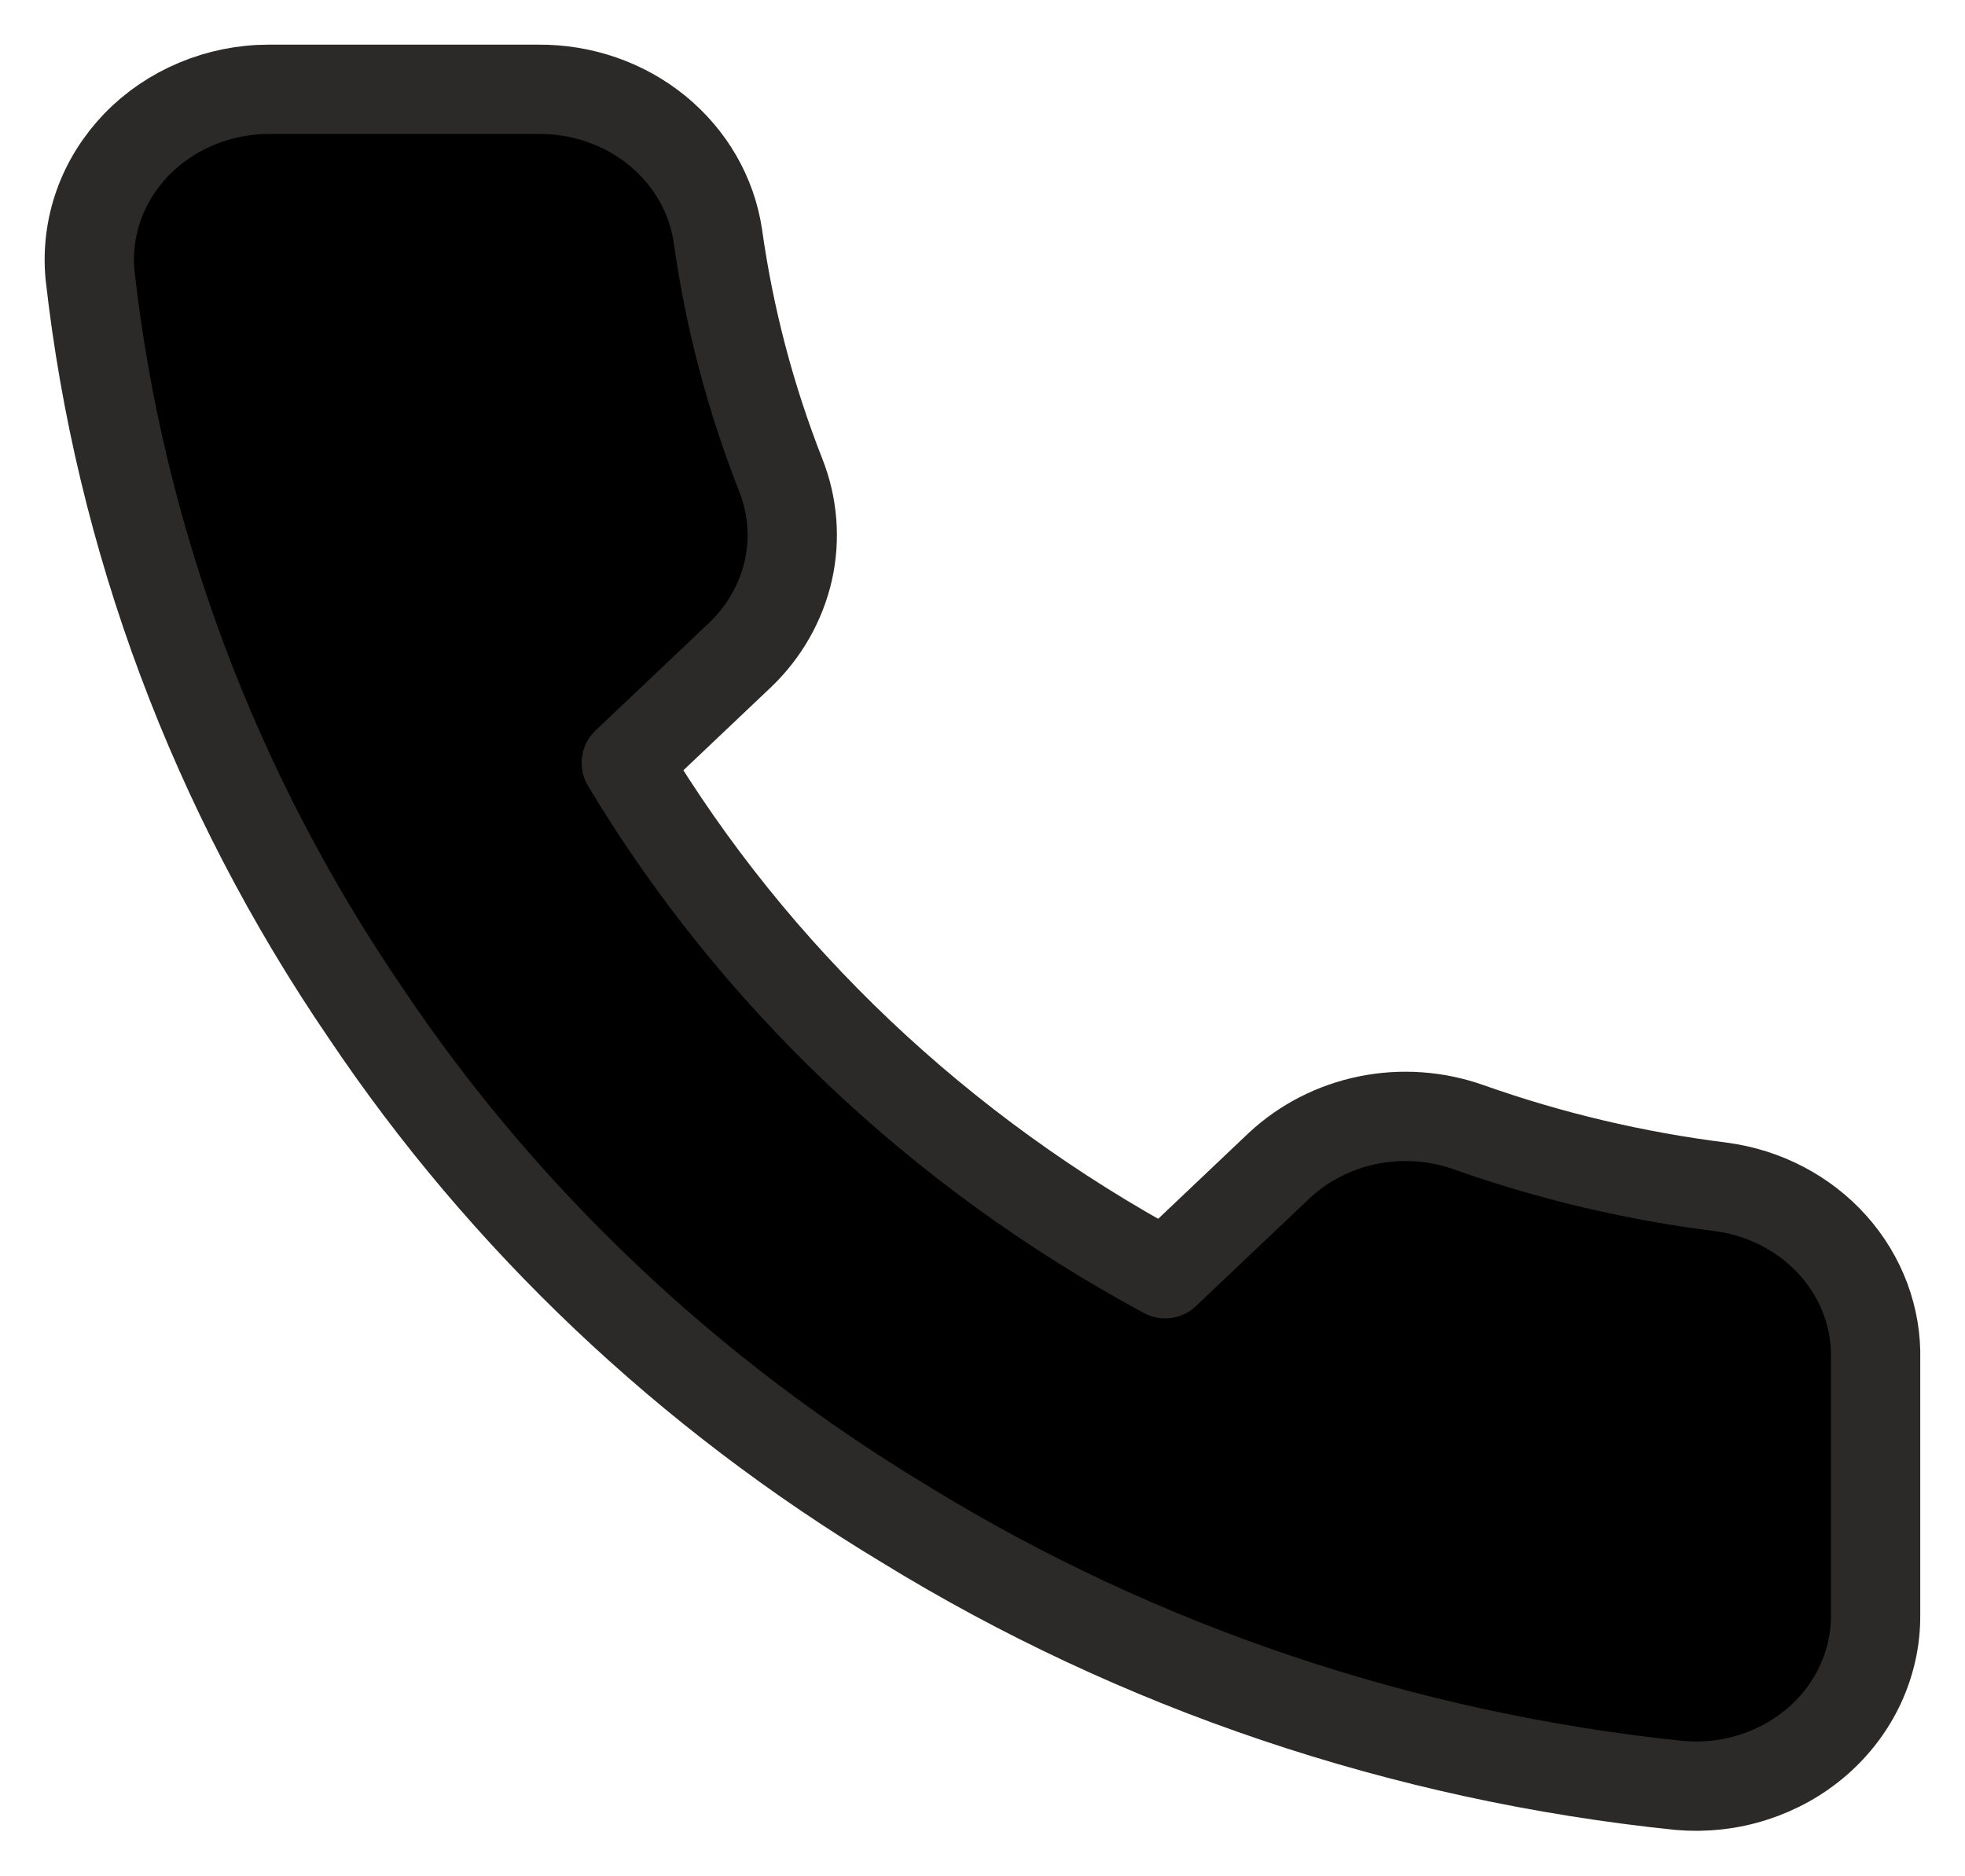
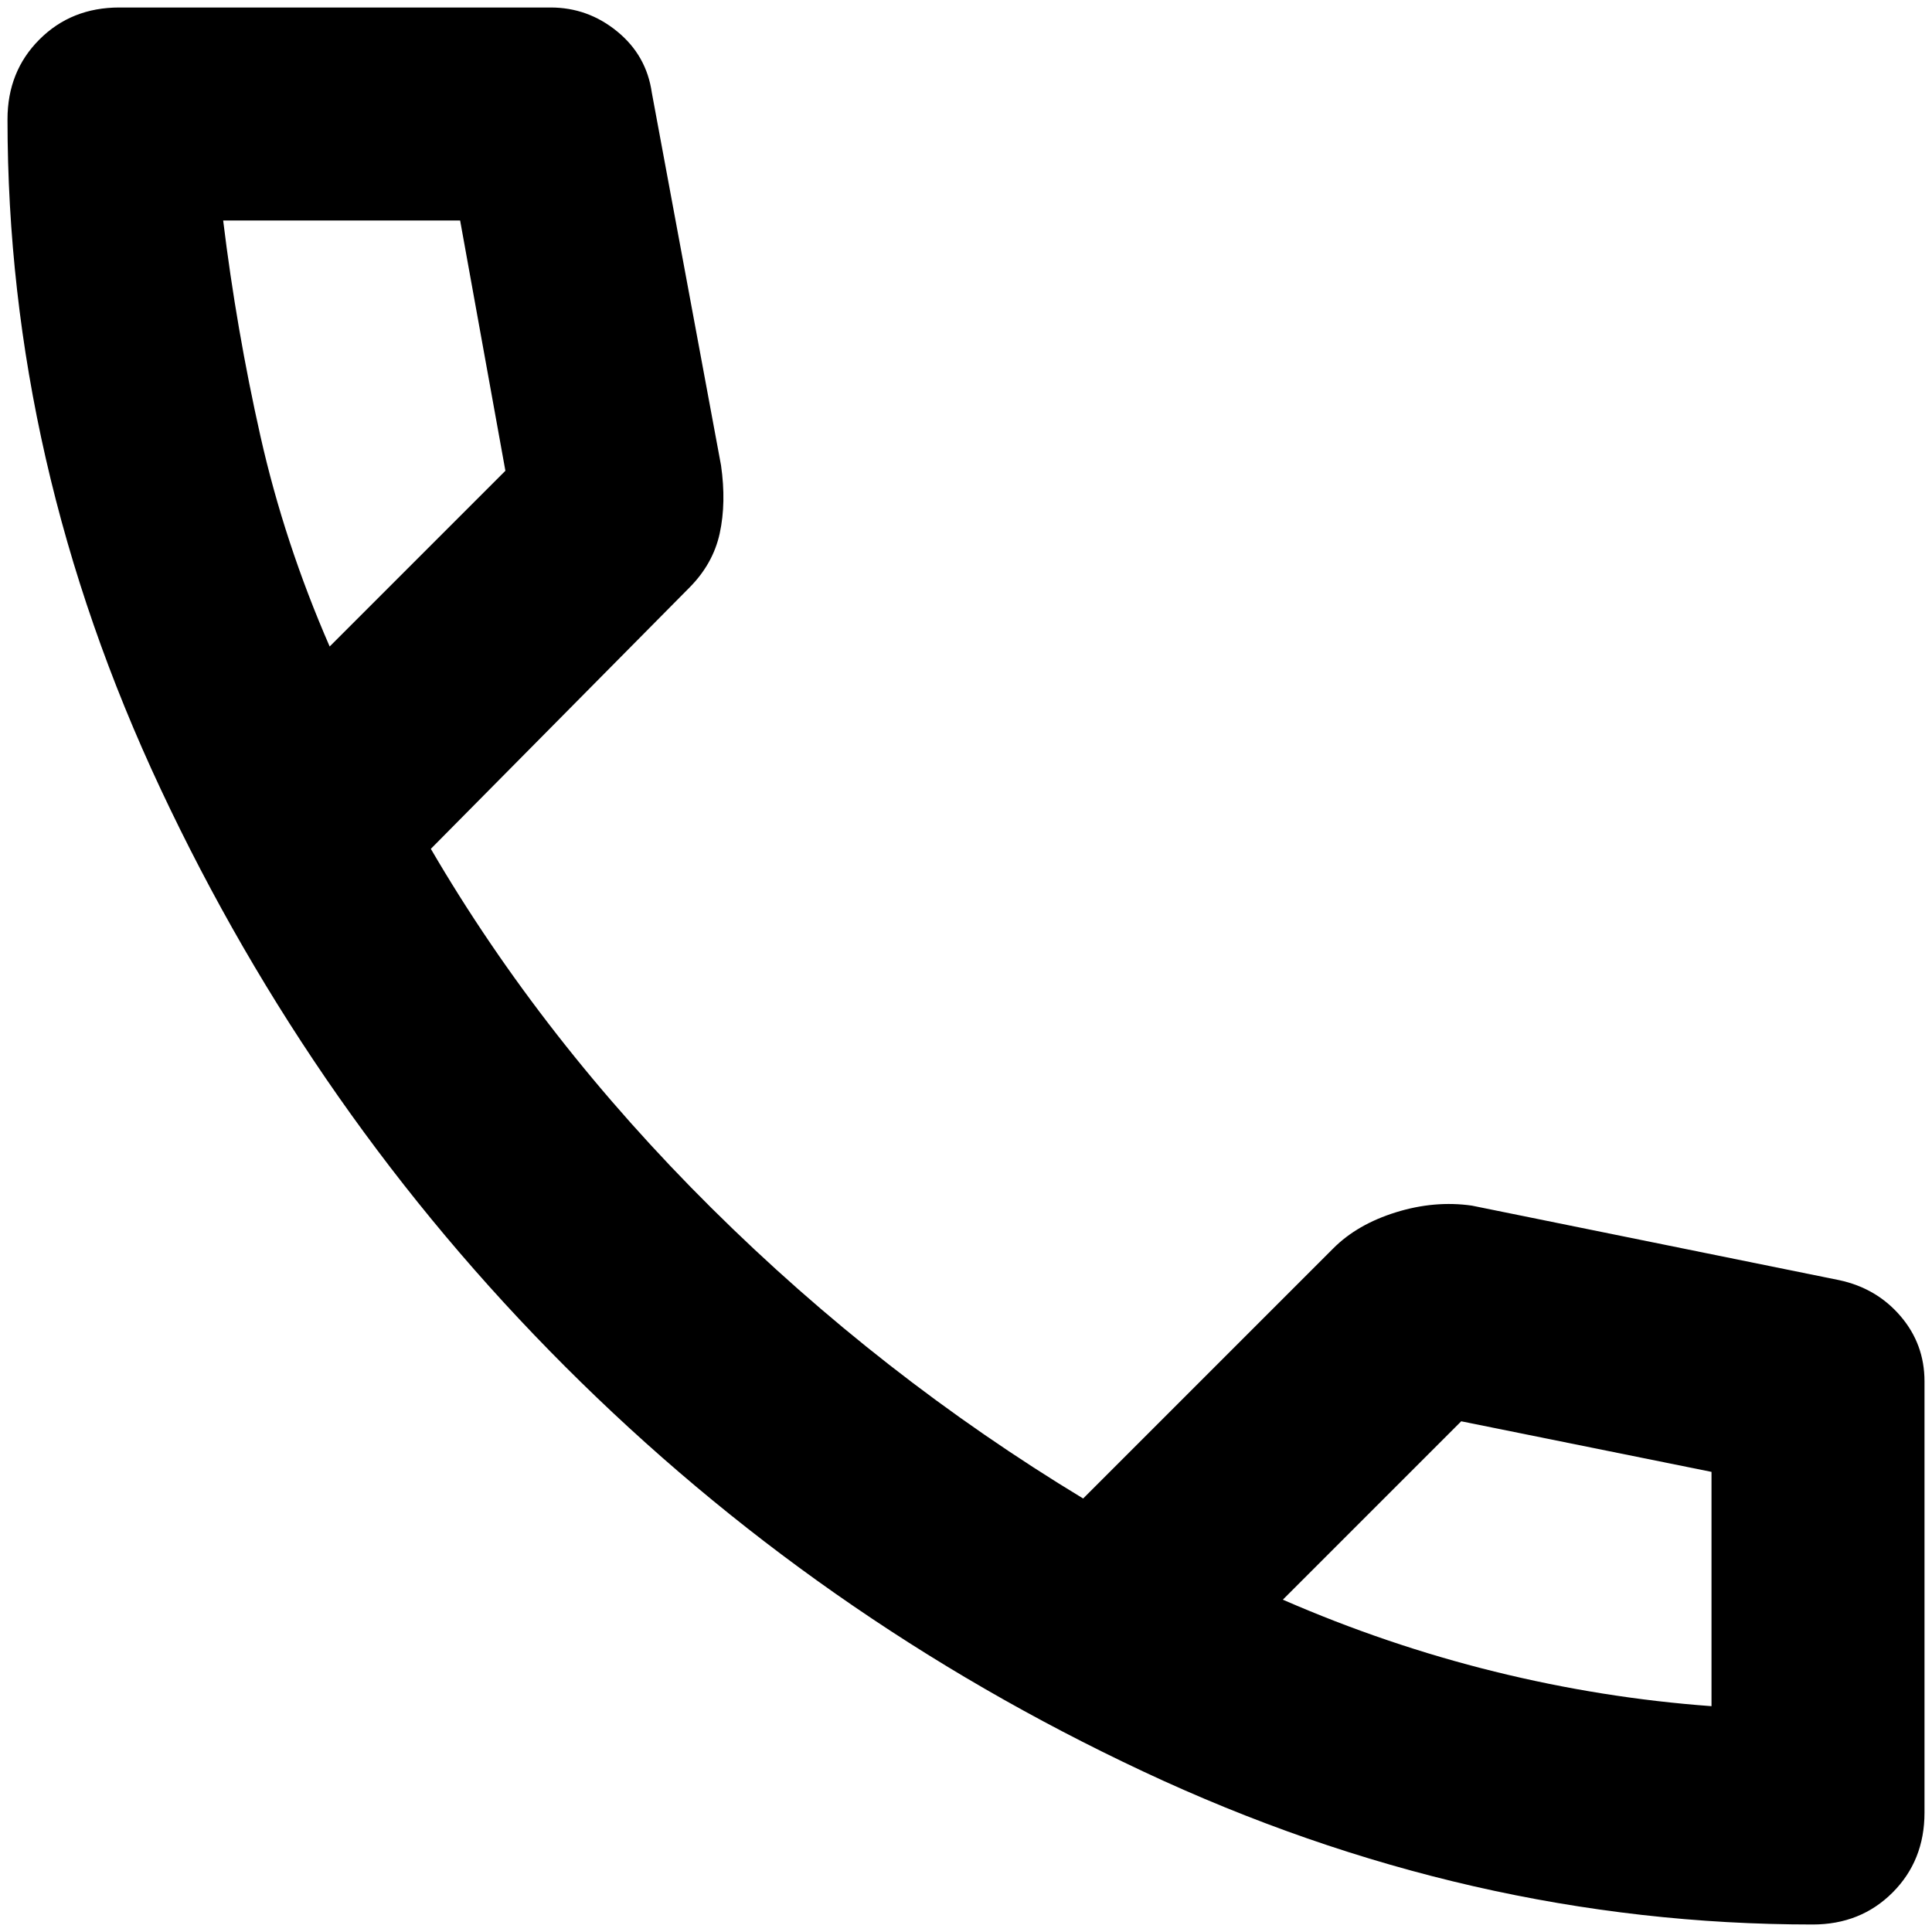
- <svg xmlns="http://www.w3.org/2000/svg" width="22" height="21" viewBox="0 0 22 21" fill="none">
-   <path d="M20.999 15.225V18.085C21.001 18.351 20.943 18.614 20.831 18.857C20.719 19.1 20.554 19.319 20.348 19.498C20.141 19.678 19.898 19.814 19.633 19.899C19.367 19.985 19.086 20.016 18.807 19.992C15.713 19.673 12.74 18.671 10.129 17.065C7.699 15.601 5.639 13.648 4.095 11.345C2.396 8.857 1.338 6.026 1.008 3.079C0.983 2.815 1.016 2.549 1.105 2.298C1.194 2.047 1.338 1.817 1.526 1.621C1.714 1.426 1.943 1.27 2.199 1.163C2.454 1.056 2.73 1 3.009 1H6.026C6.514 0.996 6.987 1.159 7.357 1.461C7.727 1.763 7.969 2.182 8.037 2.64C8.165 3.555 8.401 4.454 8.741 5.319C8.876 5.66 8.906 6.031 8.826 6.388C8.745 6.744 8.559 7.072 8.289 7.331L7.012 8.542C8.443 10.929 10.528 12.905 13.045 14.262L14.322 13.051C14.596 12.795 14.941 12.618 15.317 12.542C15.693 12.466 16.084 12.494 16.444 12.622C17.356 12.945 18.304 13.169 19.27 13.29C19.758 13.355 20.204 13.588 20.523 13.945C20.842 14.302 21.012 14.758 20.999 15.225Z" fill="black" stroke="#2B2A29" stroke-linecap="round" stroke-linejoin="round" />
+ <svg xmlns="http://www.w3.org/2000/svg" width="161" height="161" viewBox="0 0 161 161" fill="none">
+   <path d="M151.056 160.375C131.975 160.375 113.374 156.122 95.255 147.617C77.135 139.112 61.086 127.87 47.108 113.892C33.13 99.914 21.888 83.865 13.383 65.745C4.878 47.626 0.625 29.025 0.625 9.944C0.625 7.281 1.512 5.062 3.288 3.288C5.062 1.512 7.281 0.625 9.944 0.625H45.888C47.958 0.625 49.807 1.291 51.434 2.622C53.062 3.953 54.023 5.654 54.319 7.725L60.087 38.788C60.383 40.858 60.346 42.744 59.977 44.445C59.607 46.146 58.756 47.663 57.425 48.994L35.903 70.737C42.116 81.388 49.918 91.372 59.311 100.691C68.704 110.009 79.021 118.071 90.263 124.875L111.119 104.019C112.45 102.688 114.188 101.689 116.333 101.023C118.478 100.358 120.585 100.173 122.656 100.469L153.275 106.681C155.346 107.125 157.047 108.123 158.378 109.677C159.709 111.23 160.375 113.042 160.375 115.113V151.056C160.375 153.719 159.488 155.938 157.713 157.713C155.938 159.488 153.719 160.375 151.056 160.375ZM27.472 53.875L42.116 39.231L38.344 18.375H18.597C19.337 24.44 20.372 30.43 21.703 36.347C23.034 42.264 24.957 48.106 27.472 53.875ZM106.903 133.306C112.672 135.821 118.552 137.818 124.542 139.297C130.533 140.776 136.56 141.738 142.625 142.181V122.656L121.769 118.441L106.903 133.306Z" fill="black" />
</svg>
